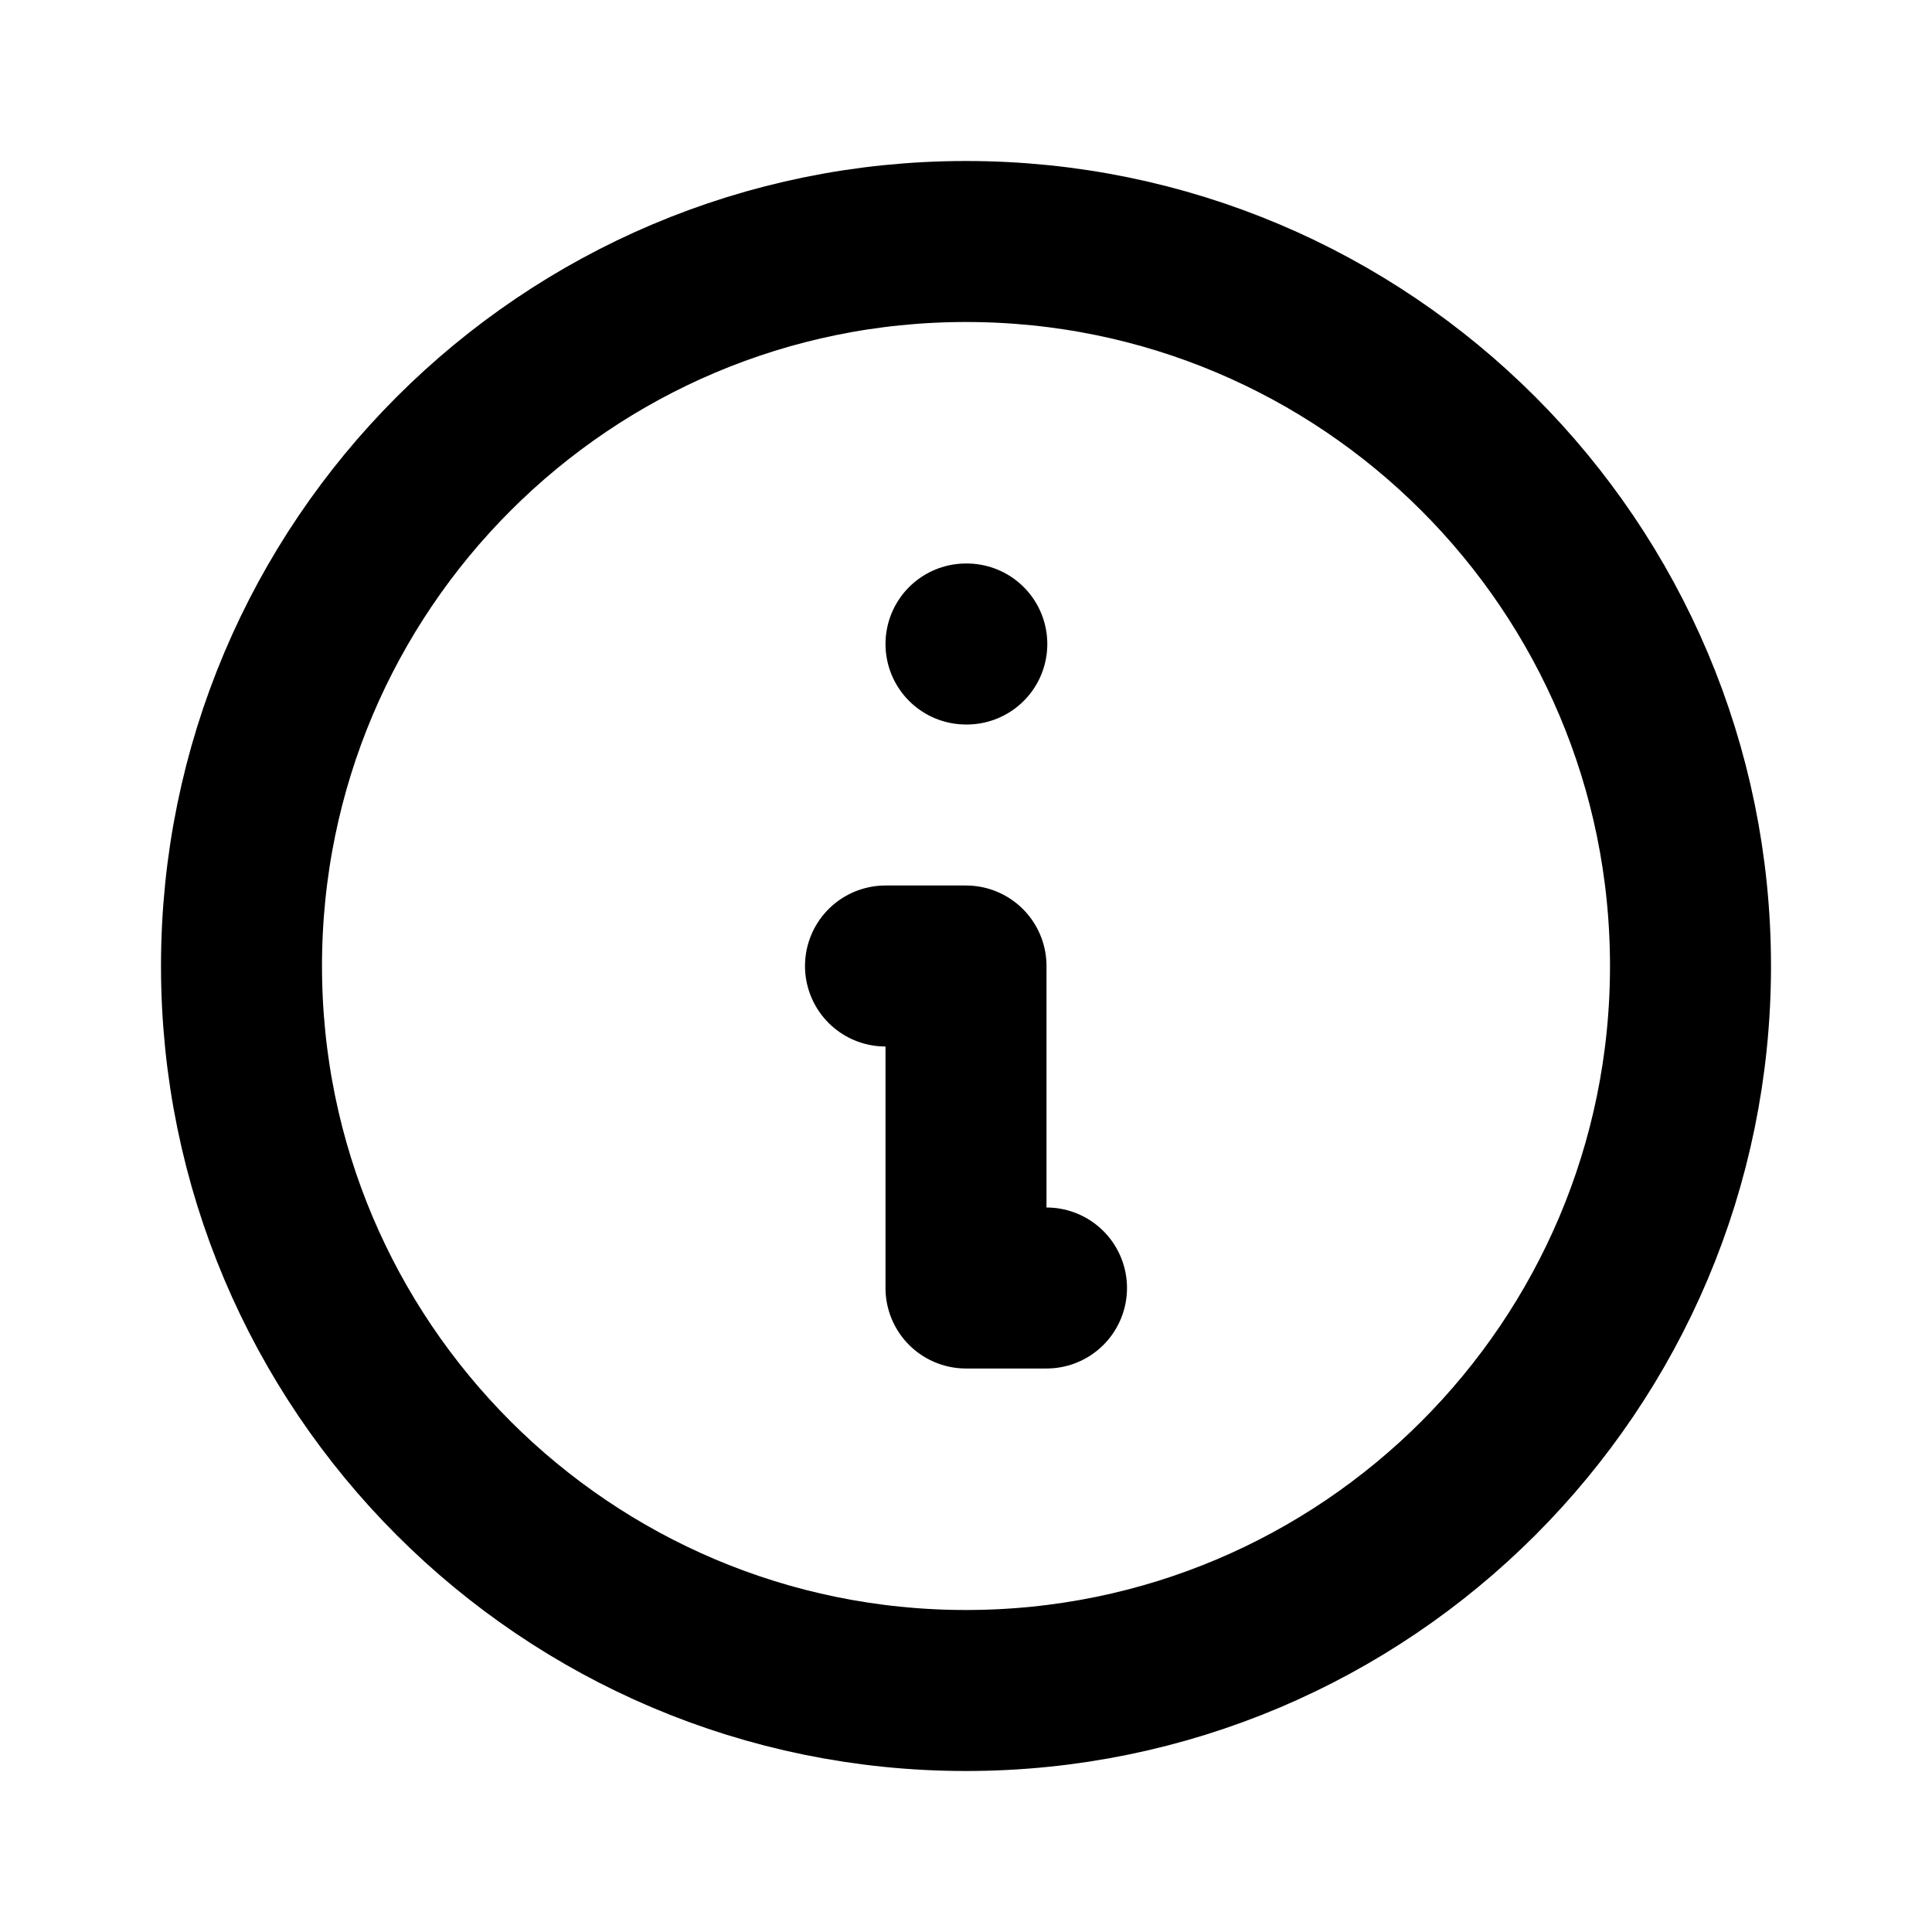
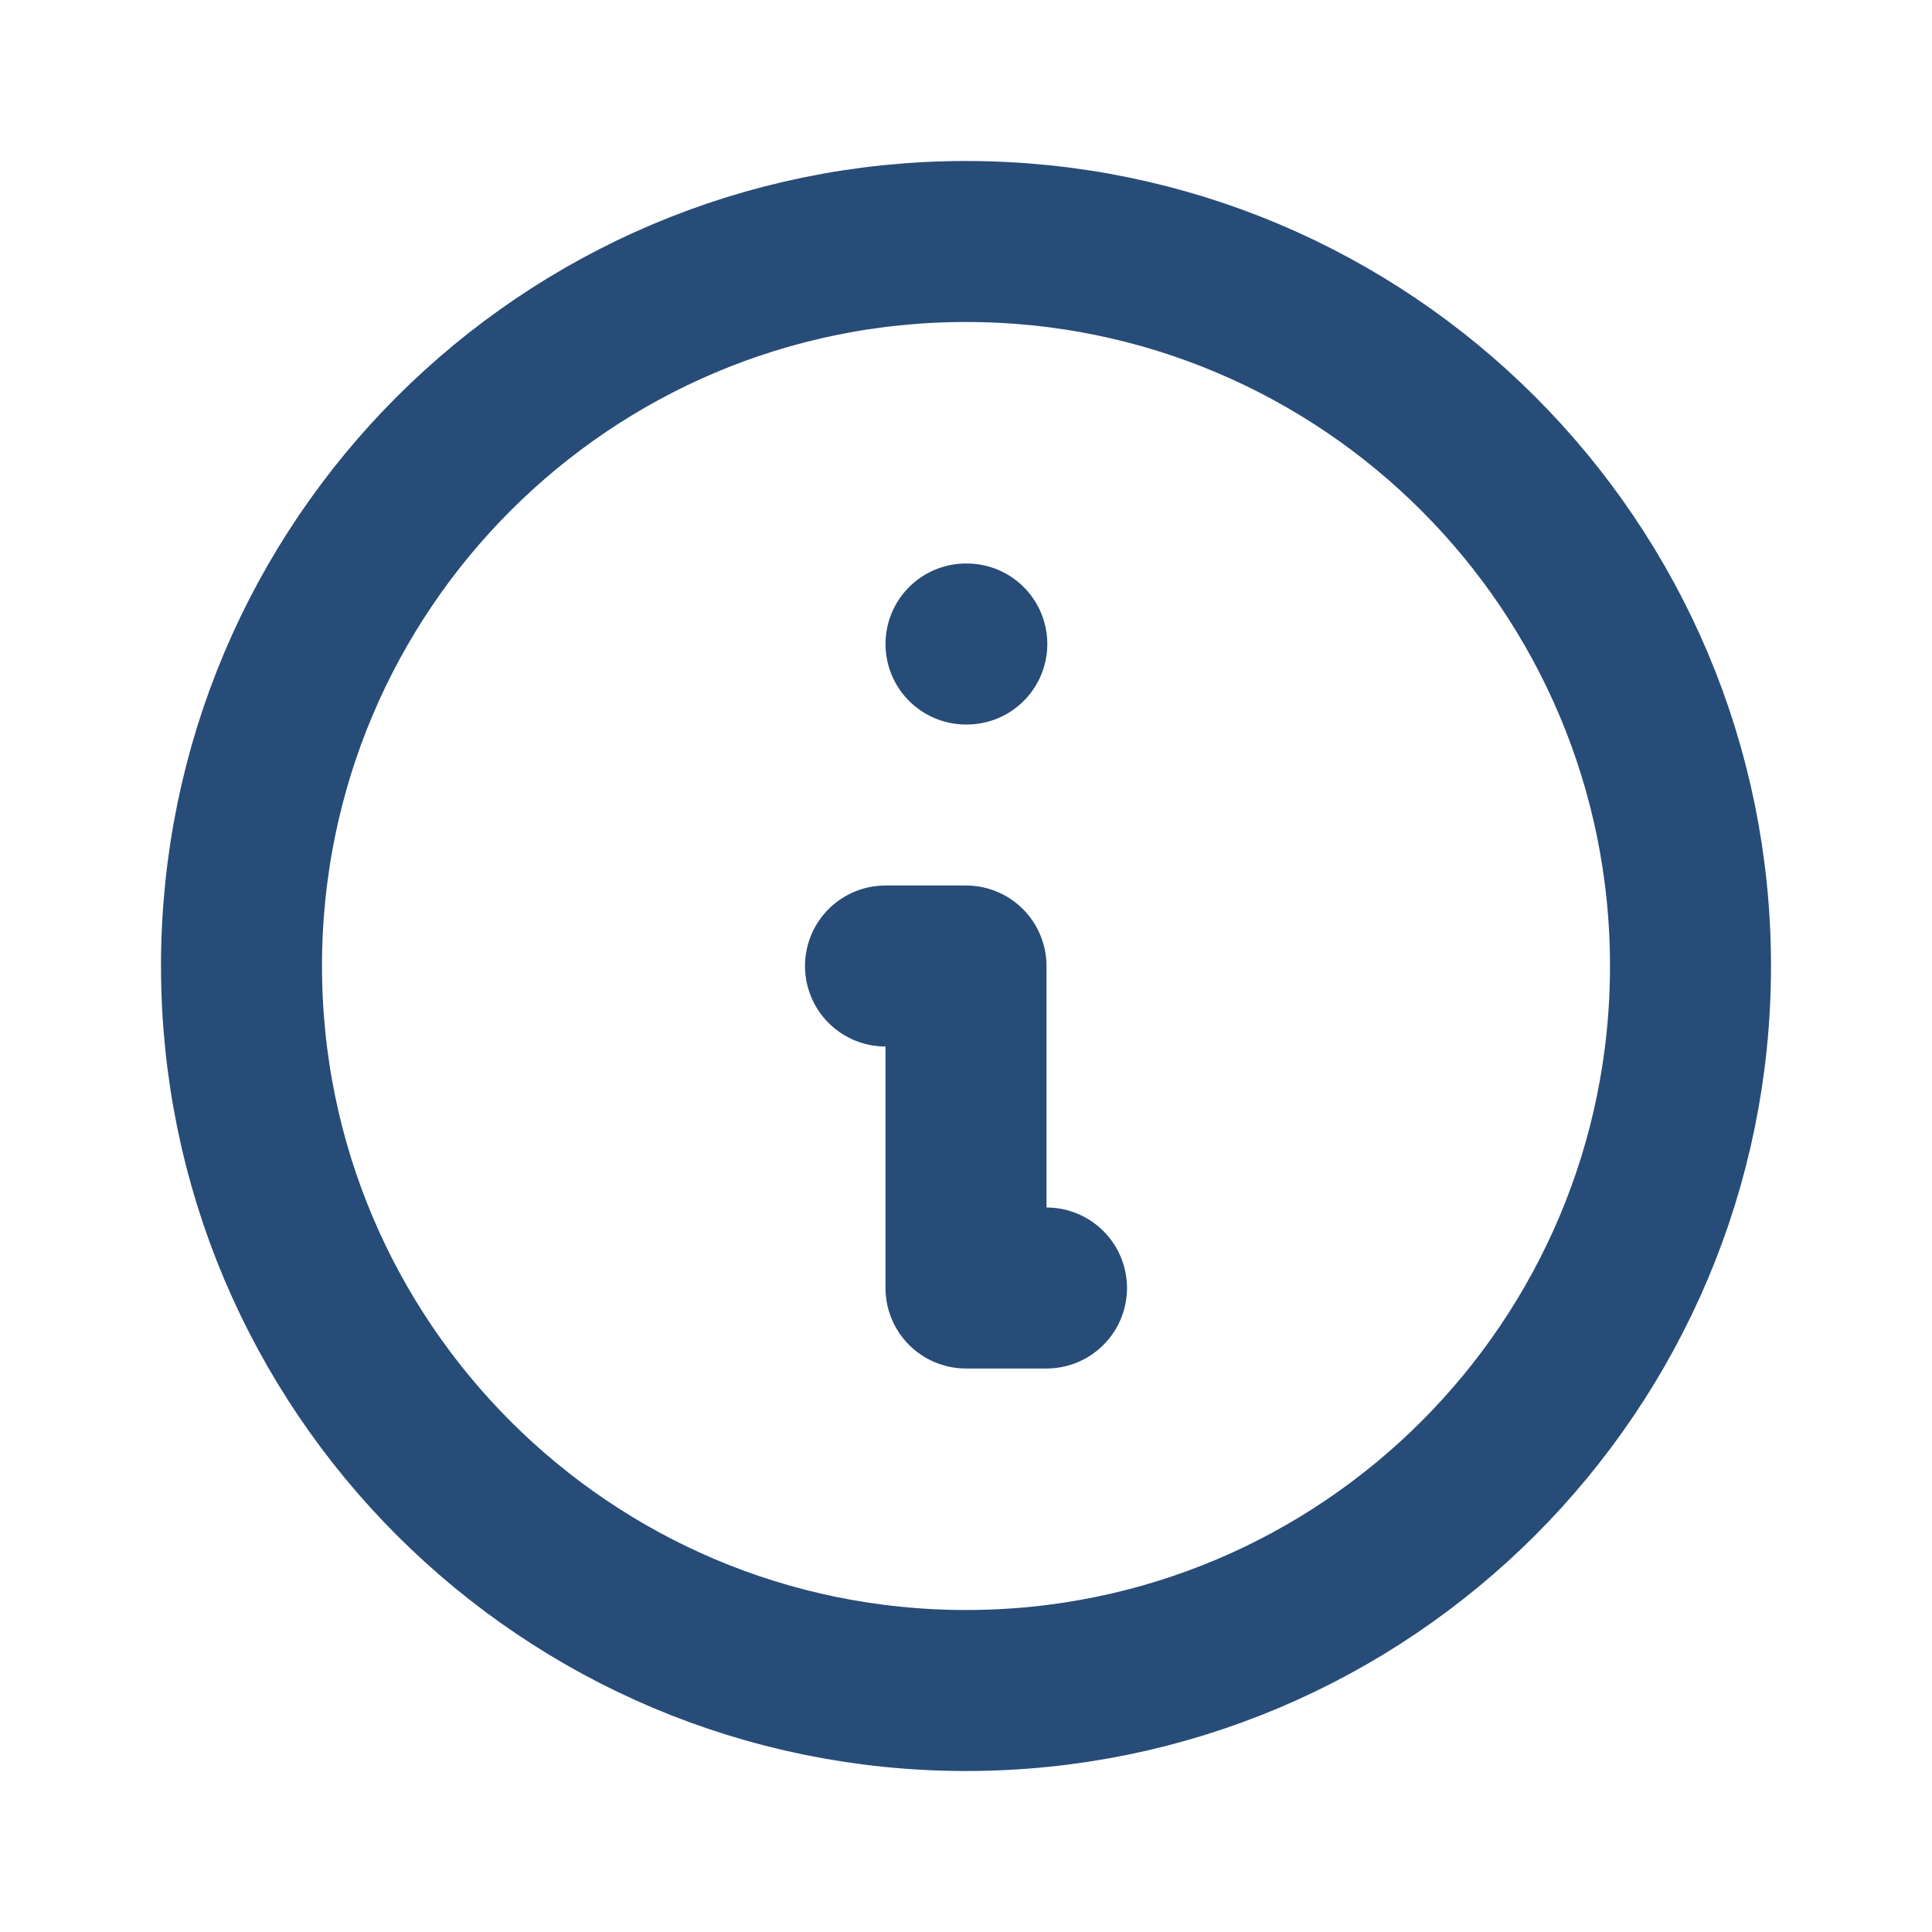
- <svg xmlns="http://www.w3.org/2000/svg" class="h-6 w-6" fill="none" viewBox="0 0 24 24" stroke="currentColor">
+ <svg xmlns="http://www.w3.org/2000/svg" class="h-6 w-6" fill="none" viewBox="0 0 24 24" stroke="#274c77">
  <path stroke-linecap="round" stroke-linejoin="round" stroke-width="2" d="M13 16h-1v-4h-1m1-4h.01M21 12a9 9 0 11-18 0 9 9 0 0118 0z" />
</svg>
